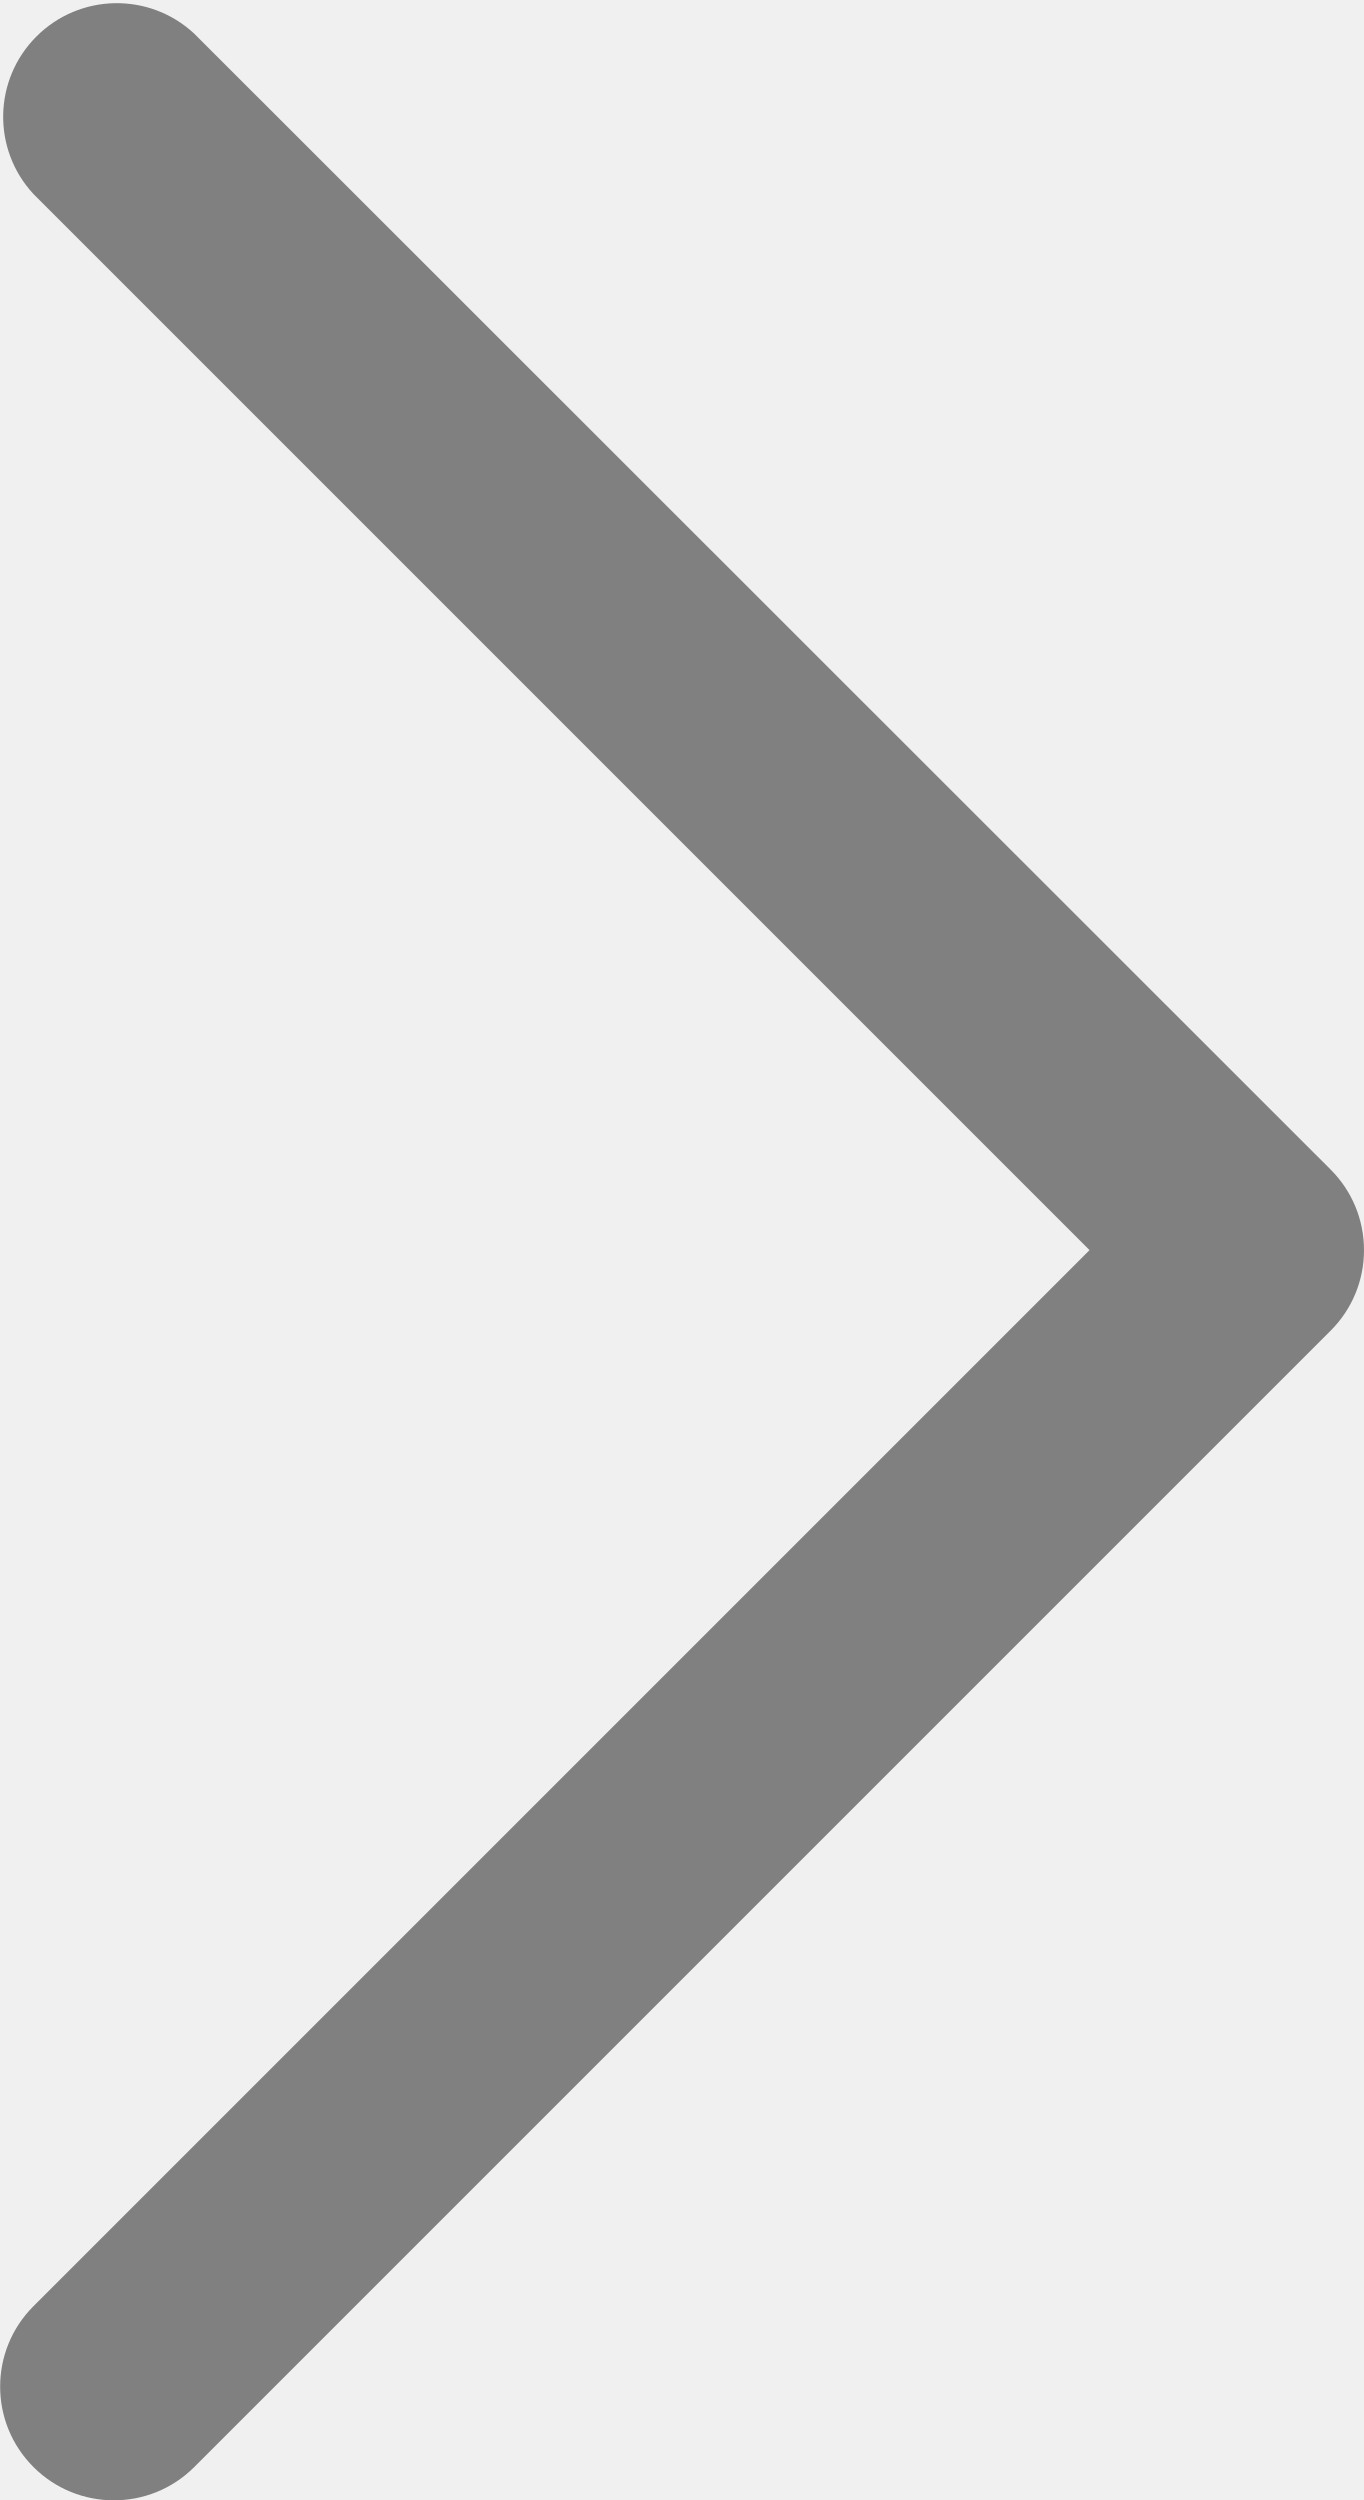
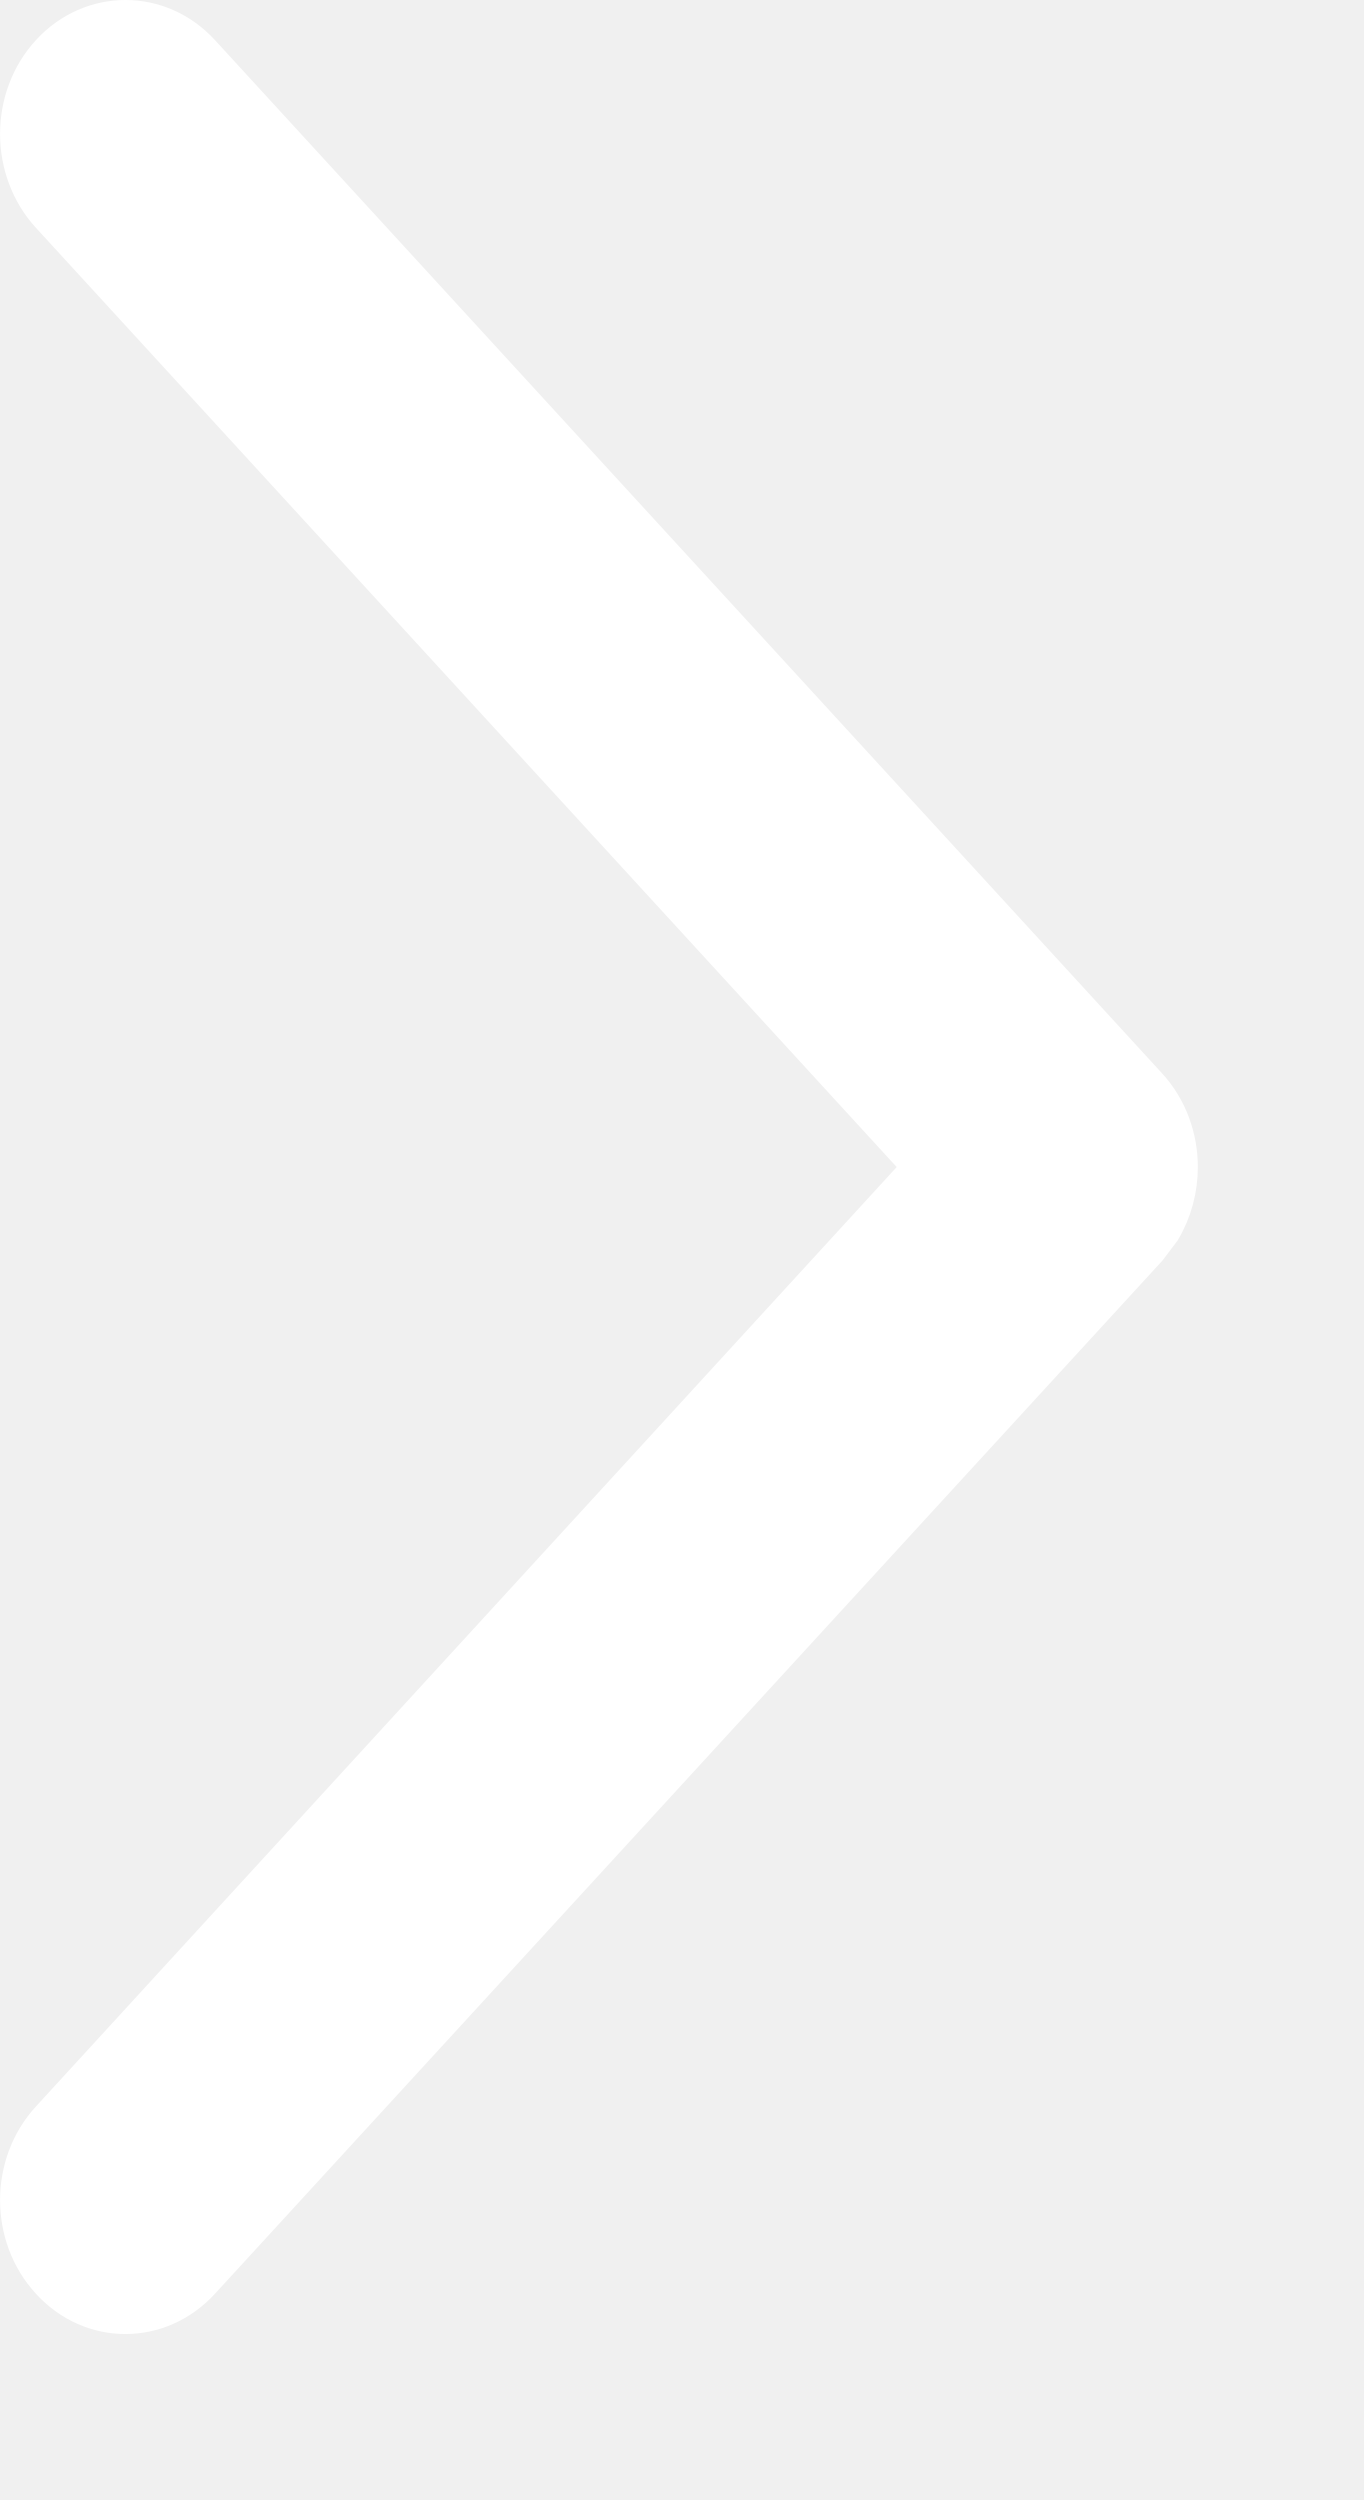
- <svg xmlns="http://www.w3.org/2000/svg" width="5.461" height="10.011" viewBox="0 0 5.461 10.011">
-   <g id="Group_15760" data-name="Group 15760" transform="translate(-1110.248 -768.994)">
-     <g id="Group_15537" data-name="Group 15537" transform="translate(1107.979 781) rotate(-90)">
-       <g id="Group_15764" data-name="Group 15764" transform="translate(0 0)">
-         <path id="Path_3361" data-name="Path 3361" d="M5.006,5.461a.454.454,0,0,1-.322-.133L.133.777A.455.455,0,0,1,.777.133L5.006,4.362,9.235.133a.455.455,0,0,1,.643.643L5.328,5.328A.454.454,0,0,1,5.006,5.461Z" transform="translate(1.994 2.27)" fill="gray" />
-       </g>
-     </g>
-   </g>
+ <svg xmlns="http://www.w3.org/2000/svg" width="6" height="11" viewBox="0 0 6 11" fill="none">
+   <path d="M0.208 0.957C0.021 0.753 0.021 0.425 0.208 0.222C0.397 0.016 0.707 0.016 0.896 0.222L5.063 4.768C5.157 4.87 5.203 5.004 5.203 5.135C5.203 5.234 5.177 5.334 5.125 5.421L5.063 5.503L0.896 10.047C0.706 10.254 0.397 10.254 0.208 10.047C0.021 9.844 0.021 9.517 0.208 9.314L4.037 5.135L0.208 0.957Z" fill="white" stroke="white" stroke-width="0.135" />
</svg>
